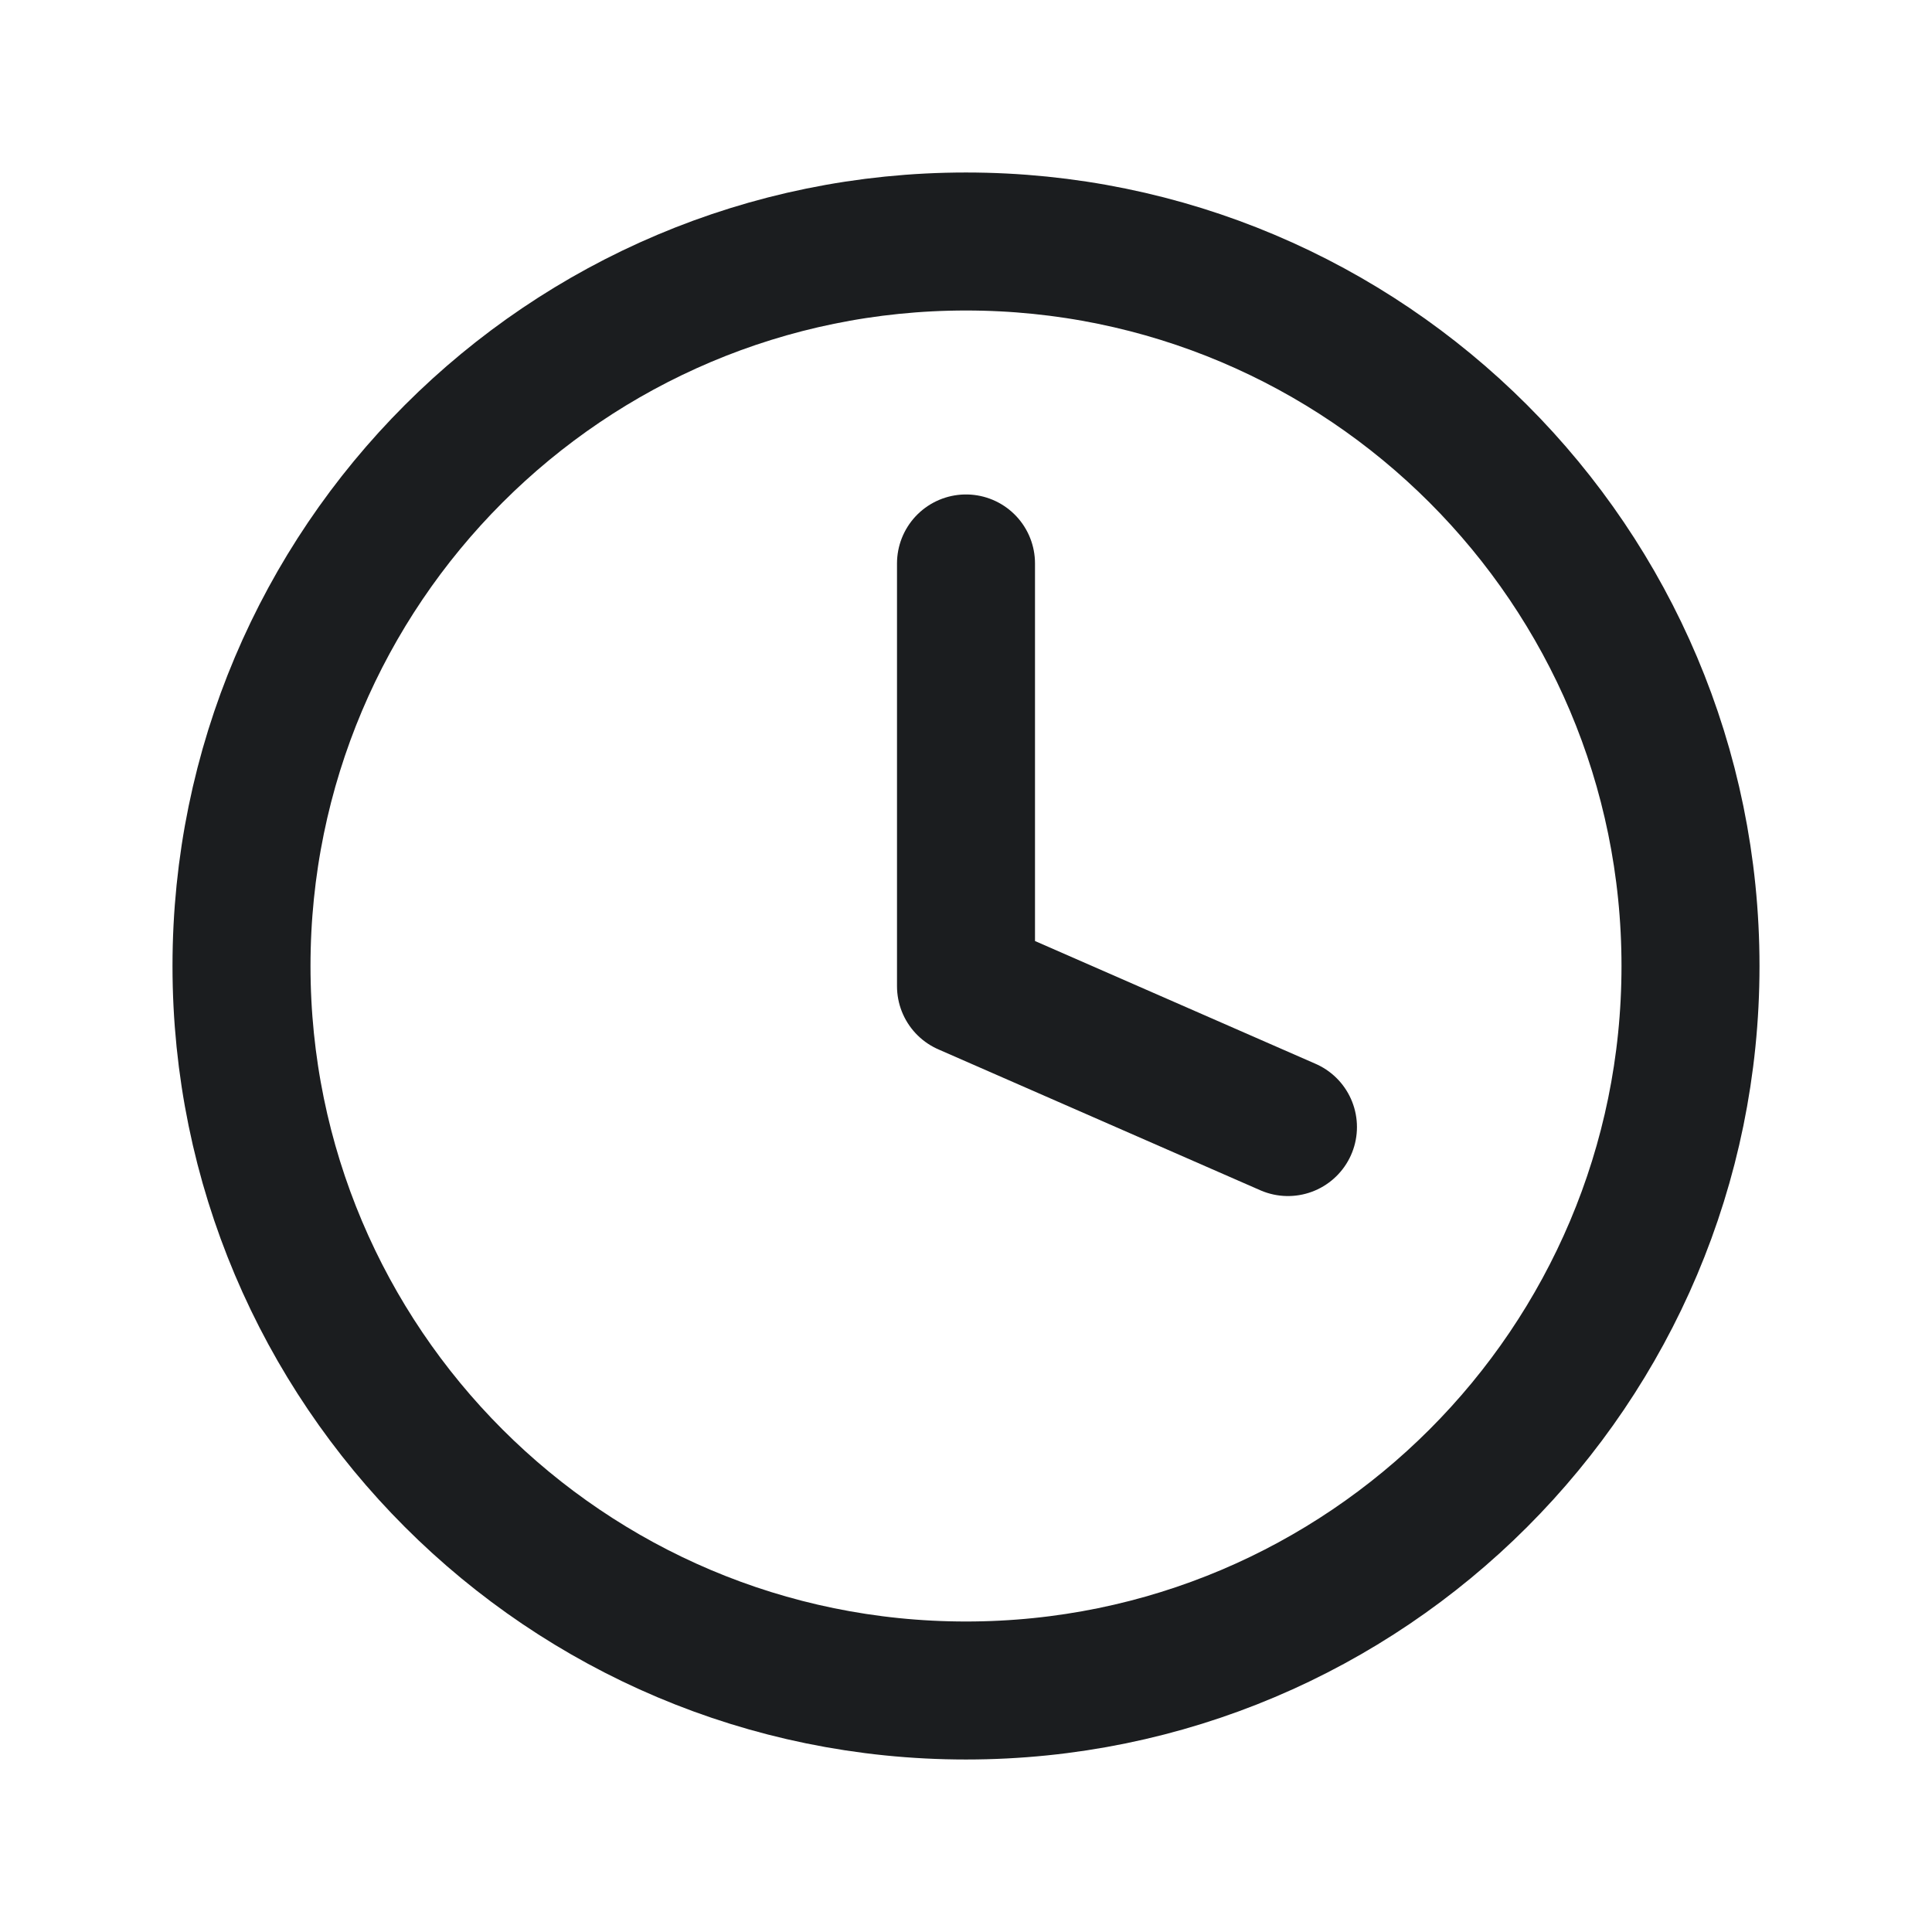
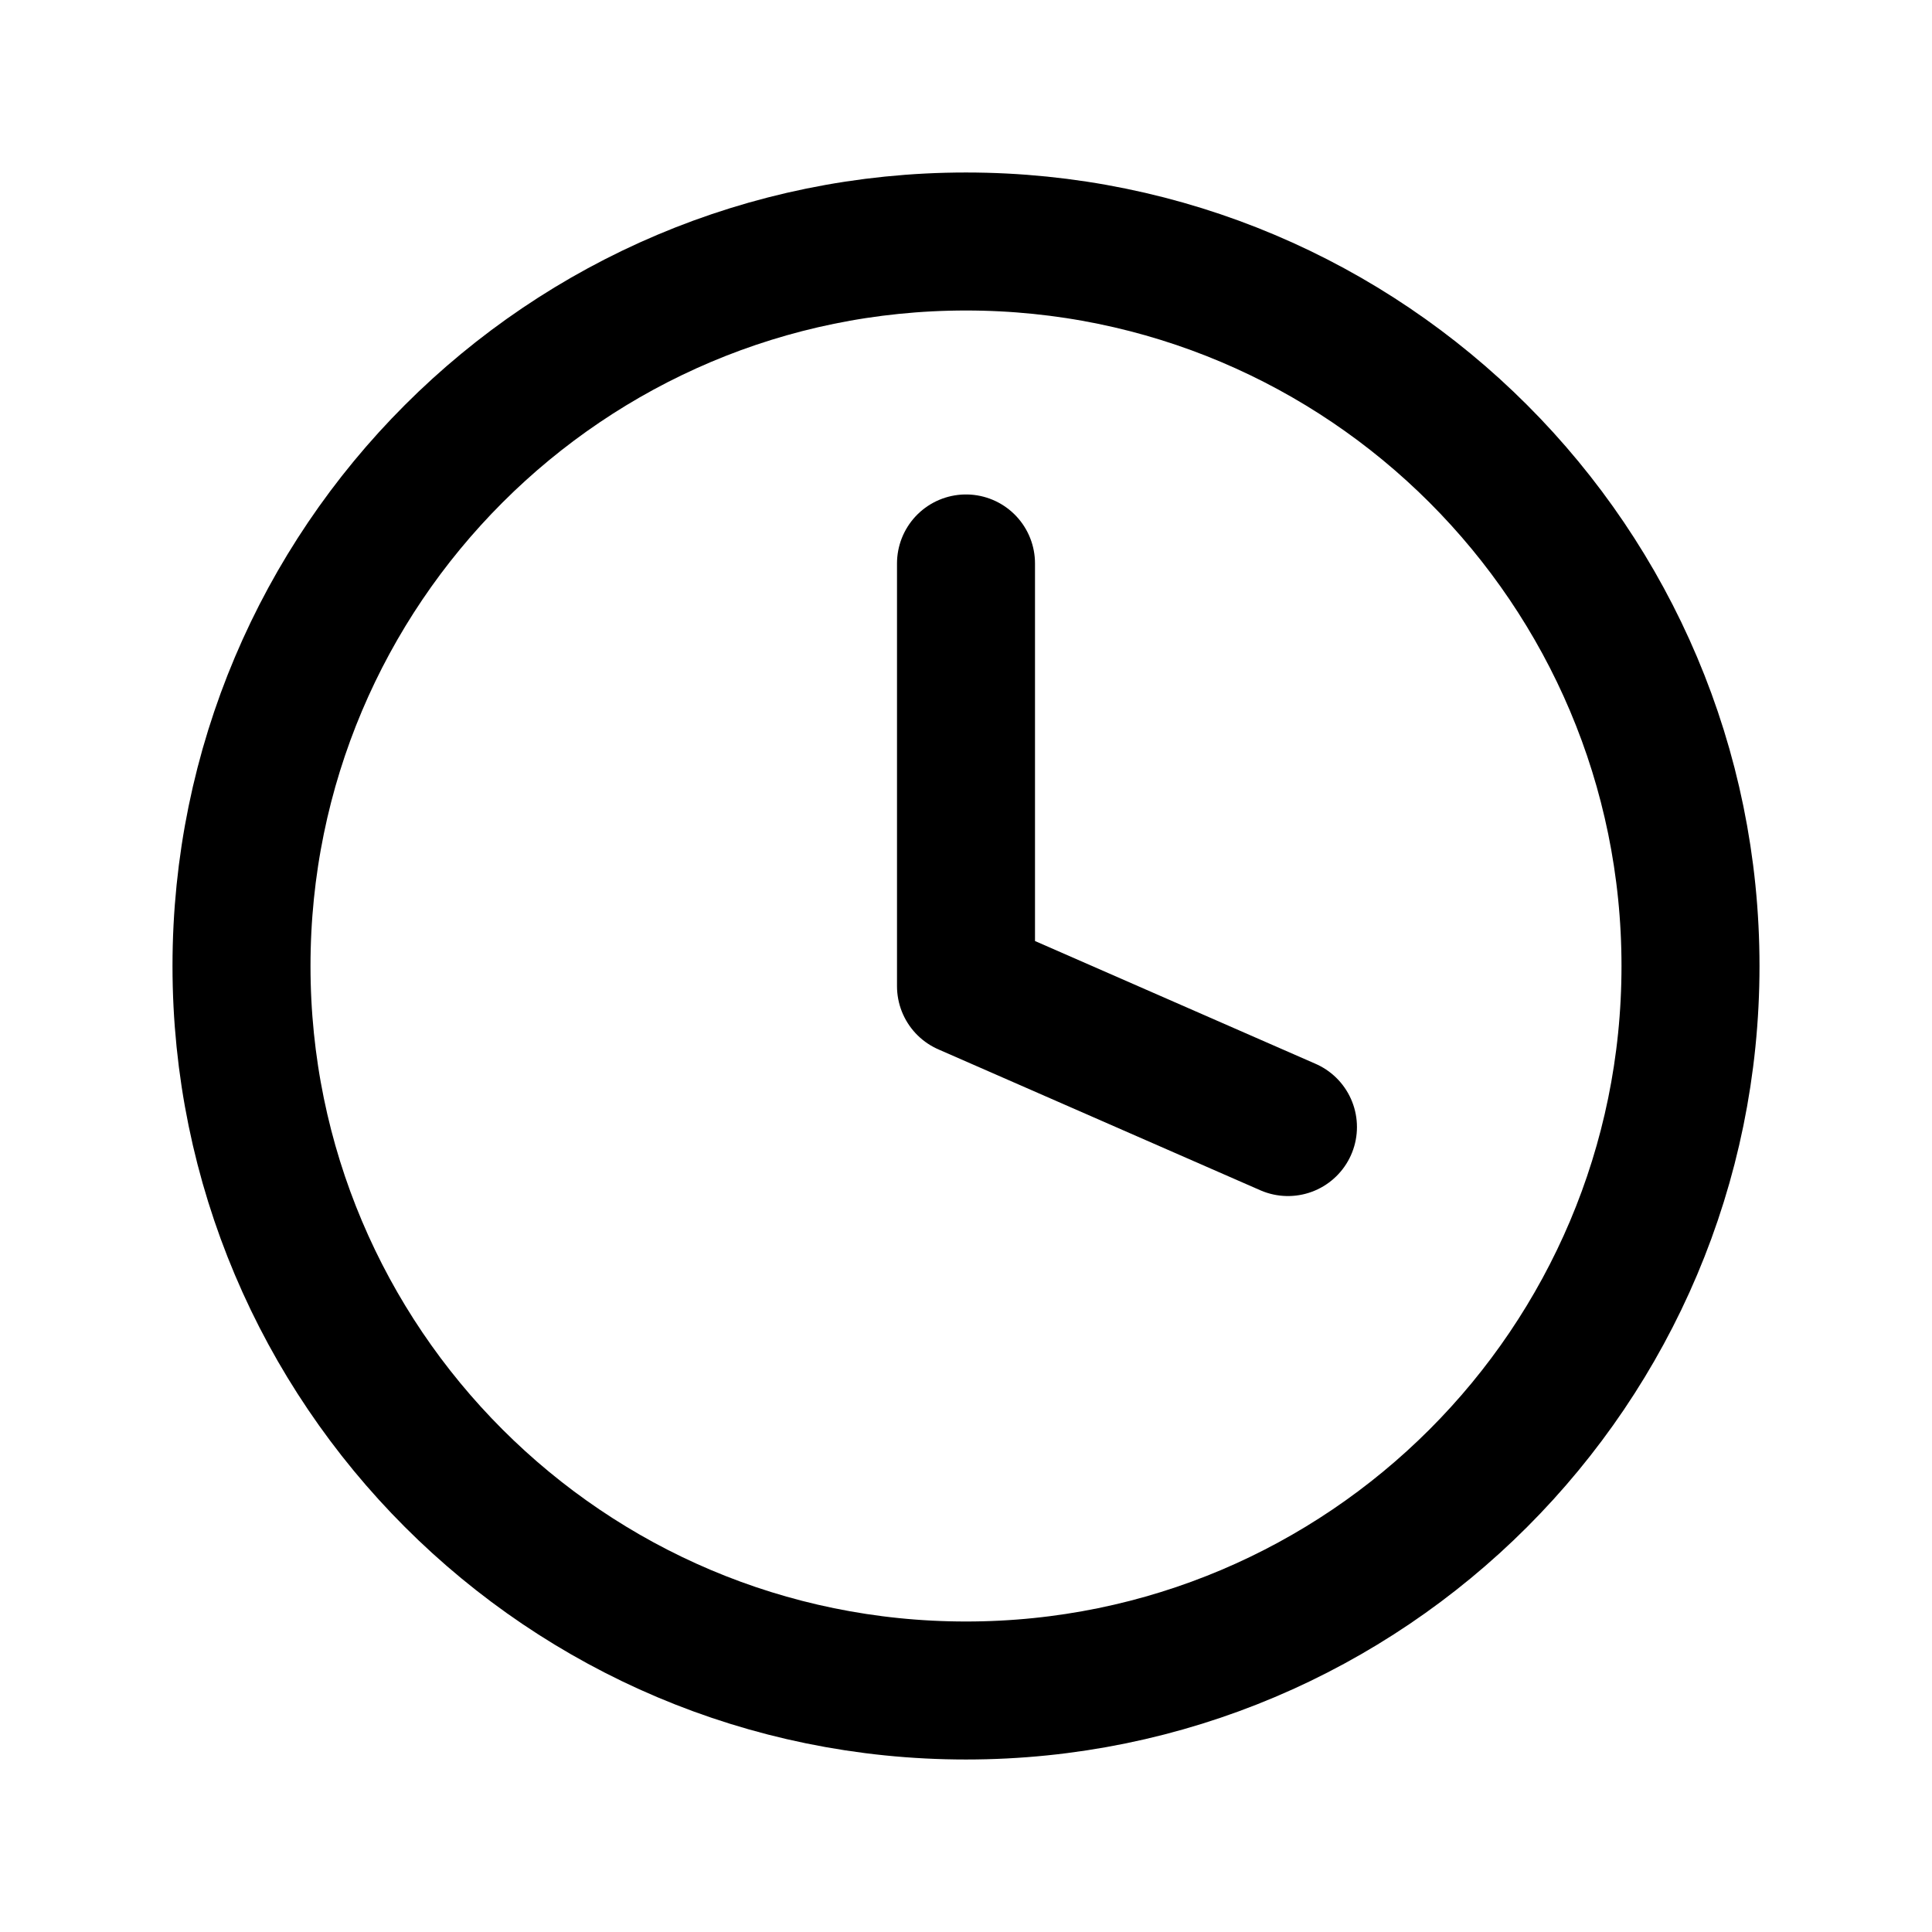
<svg xmlns="http://www.w3.org/2000/svg" width="14" height="14" viewBox="0 0 14 14" fill="none">
-   <path d="M7 12.25C9.899 12.25 12.25 9.899 12.25 7C12.25 4.101 9.899 1.75 7 1.75C4.101 1.75 1.75 4.101 1.75 7C1.75 9.899 4.101 12.25 7 12.25Z" stroke="#1B1D1F" stroke-linecap="round" stroke-linejoin="round" />
-   <path d="M7 4.083V7.146L9.333 8.167" stroke="#1B1D1F" stroke-linecap="round" stroke-linejoin="round" />
+   <path d="M7 12.25C9.899 12.25 12.25 9.899 12.25 7C12.25 4.101 9.899 1.75 7 1.75C4.101 1.75 1.75 4.101 1.75 7C1.75 9.899 4.101 12.25 7 12.25Z" stroke="currentColor" stroke-linecap="round" stroke-linejoin="round" />
+   <path d="M7 4.083V7.146L9.333 8.167" stroke="currentColor" stroke-linecap="round" stroke-linejoin="round" />
</svg>
